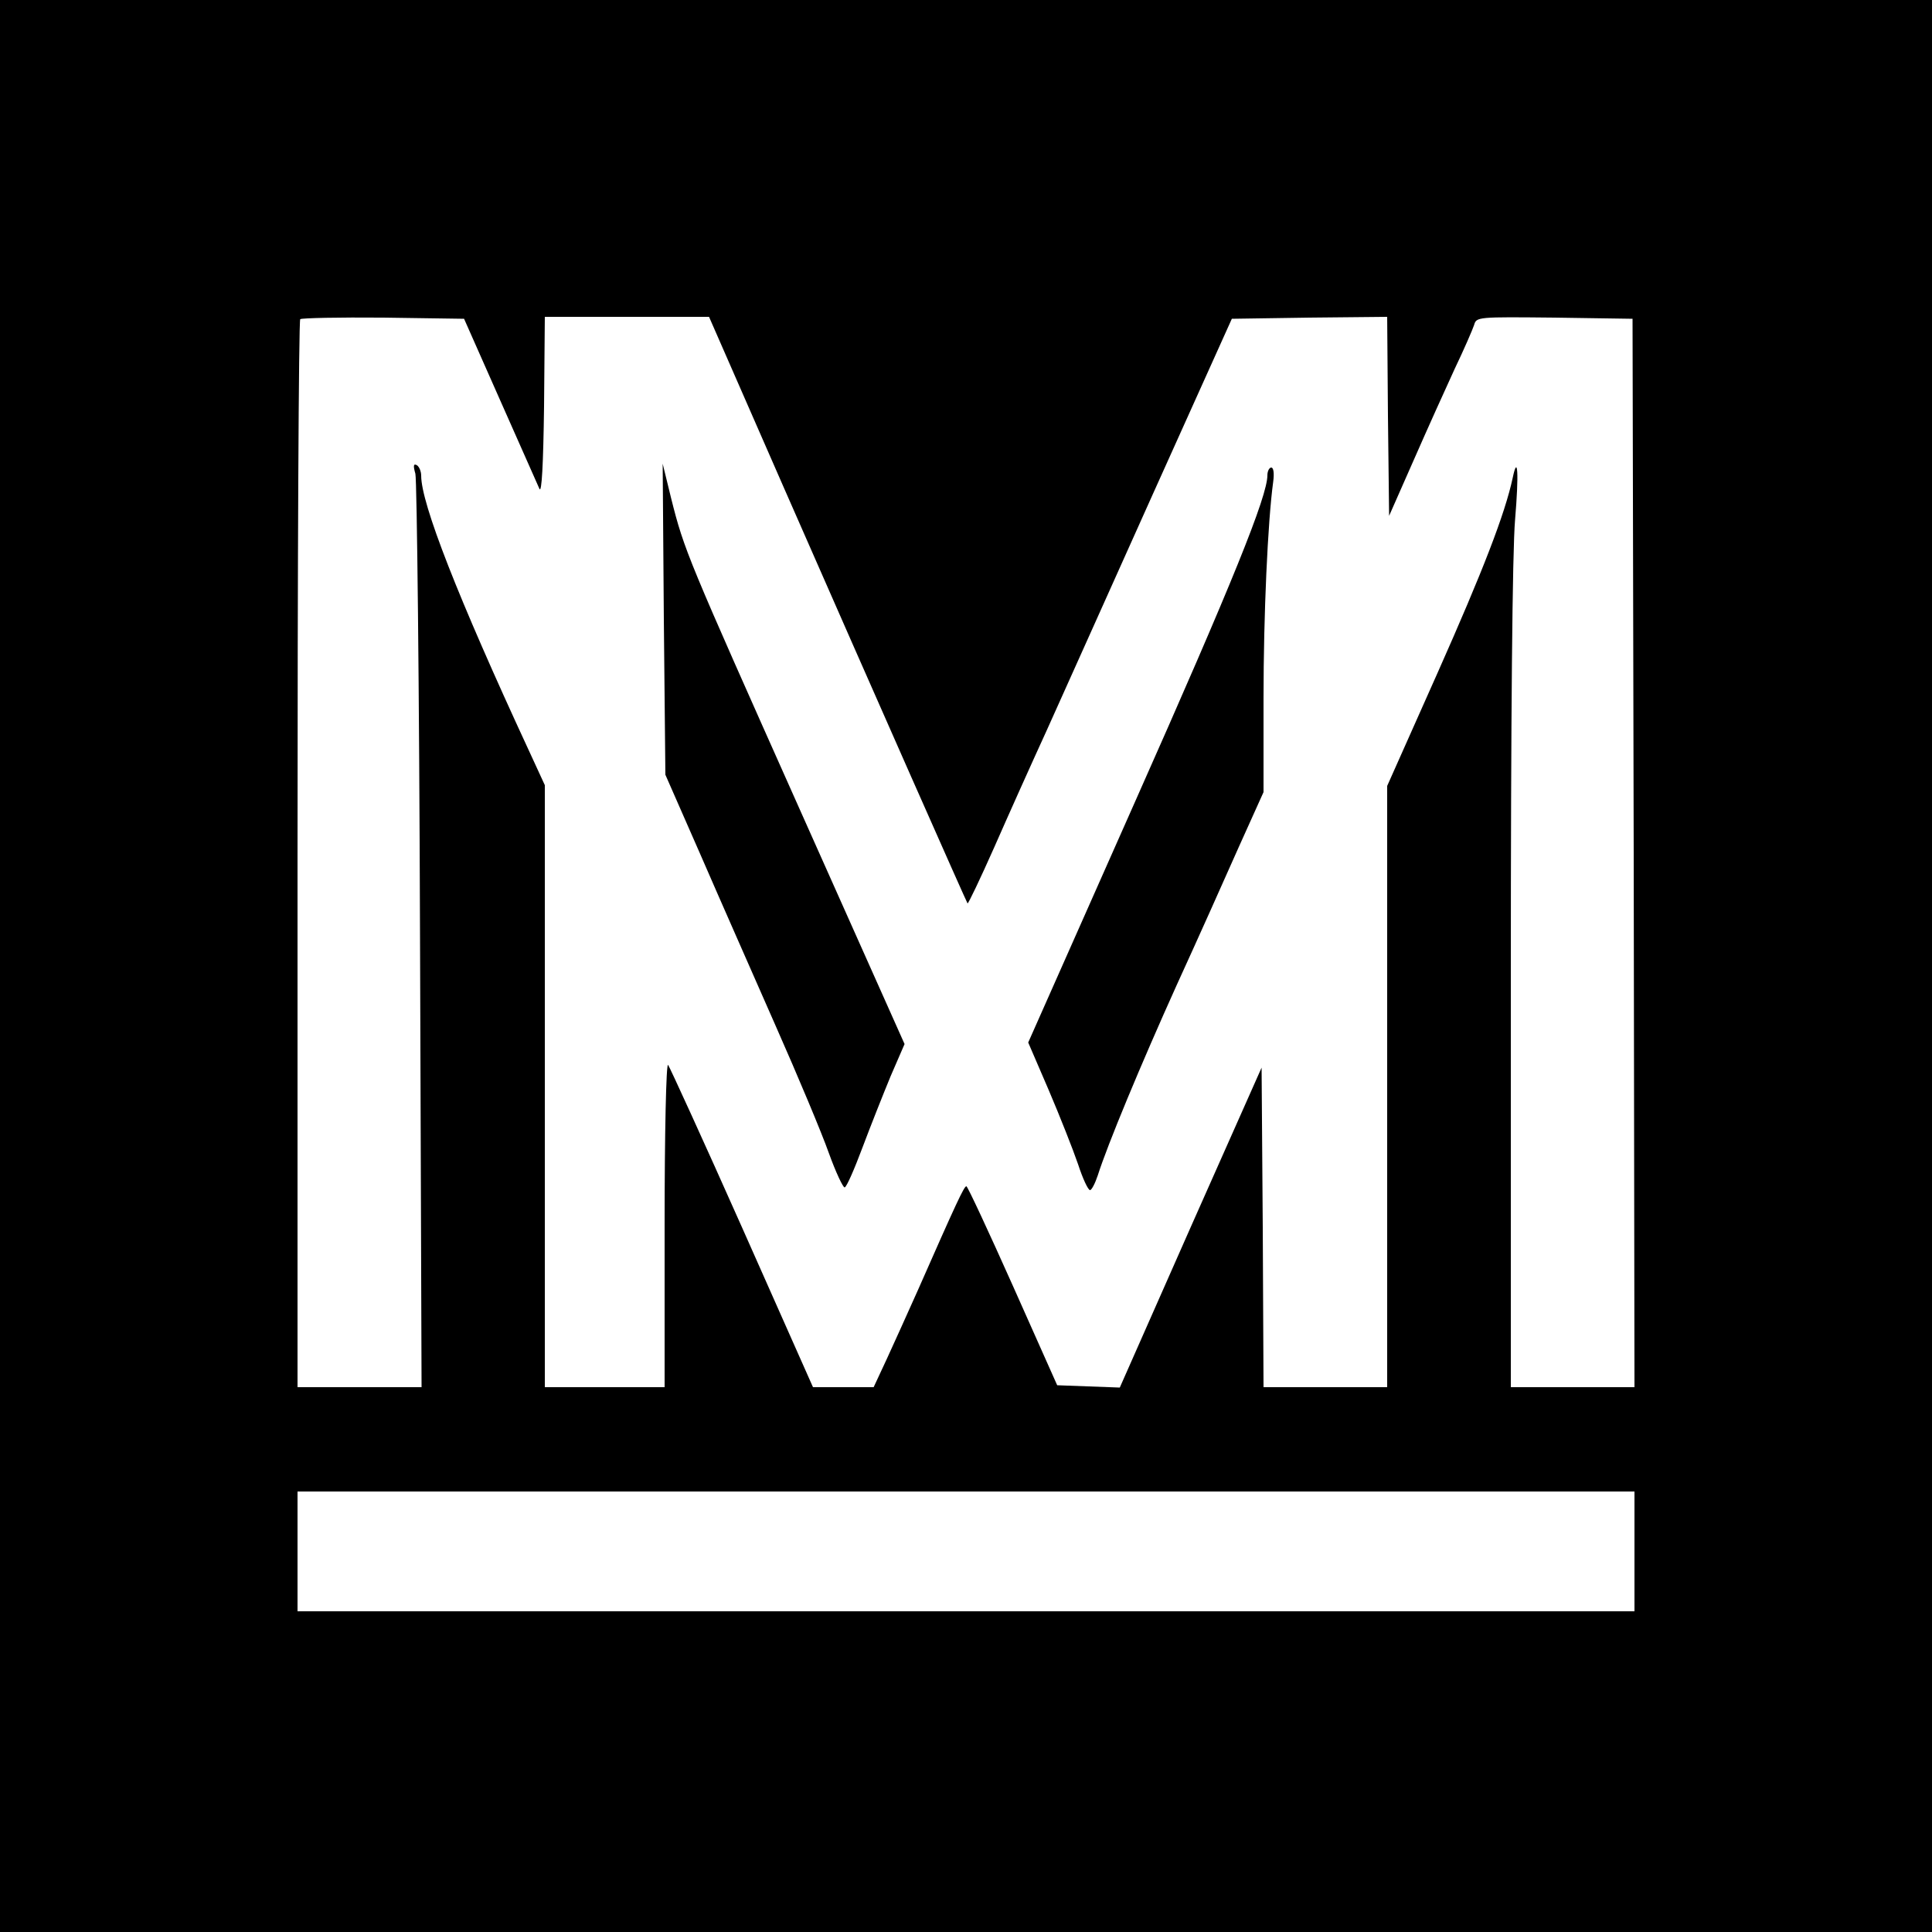
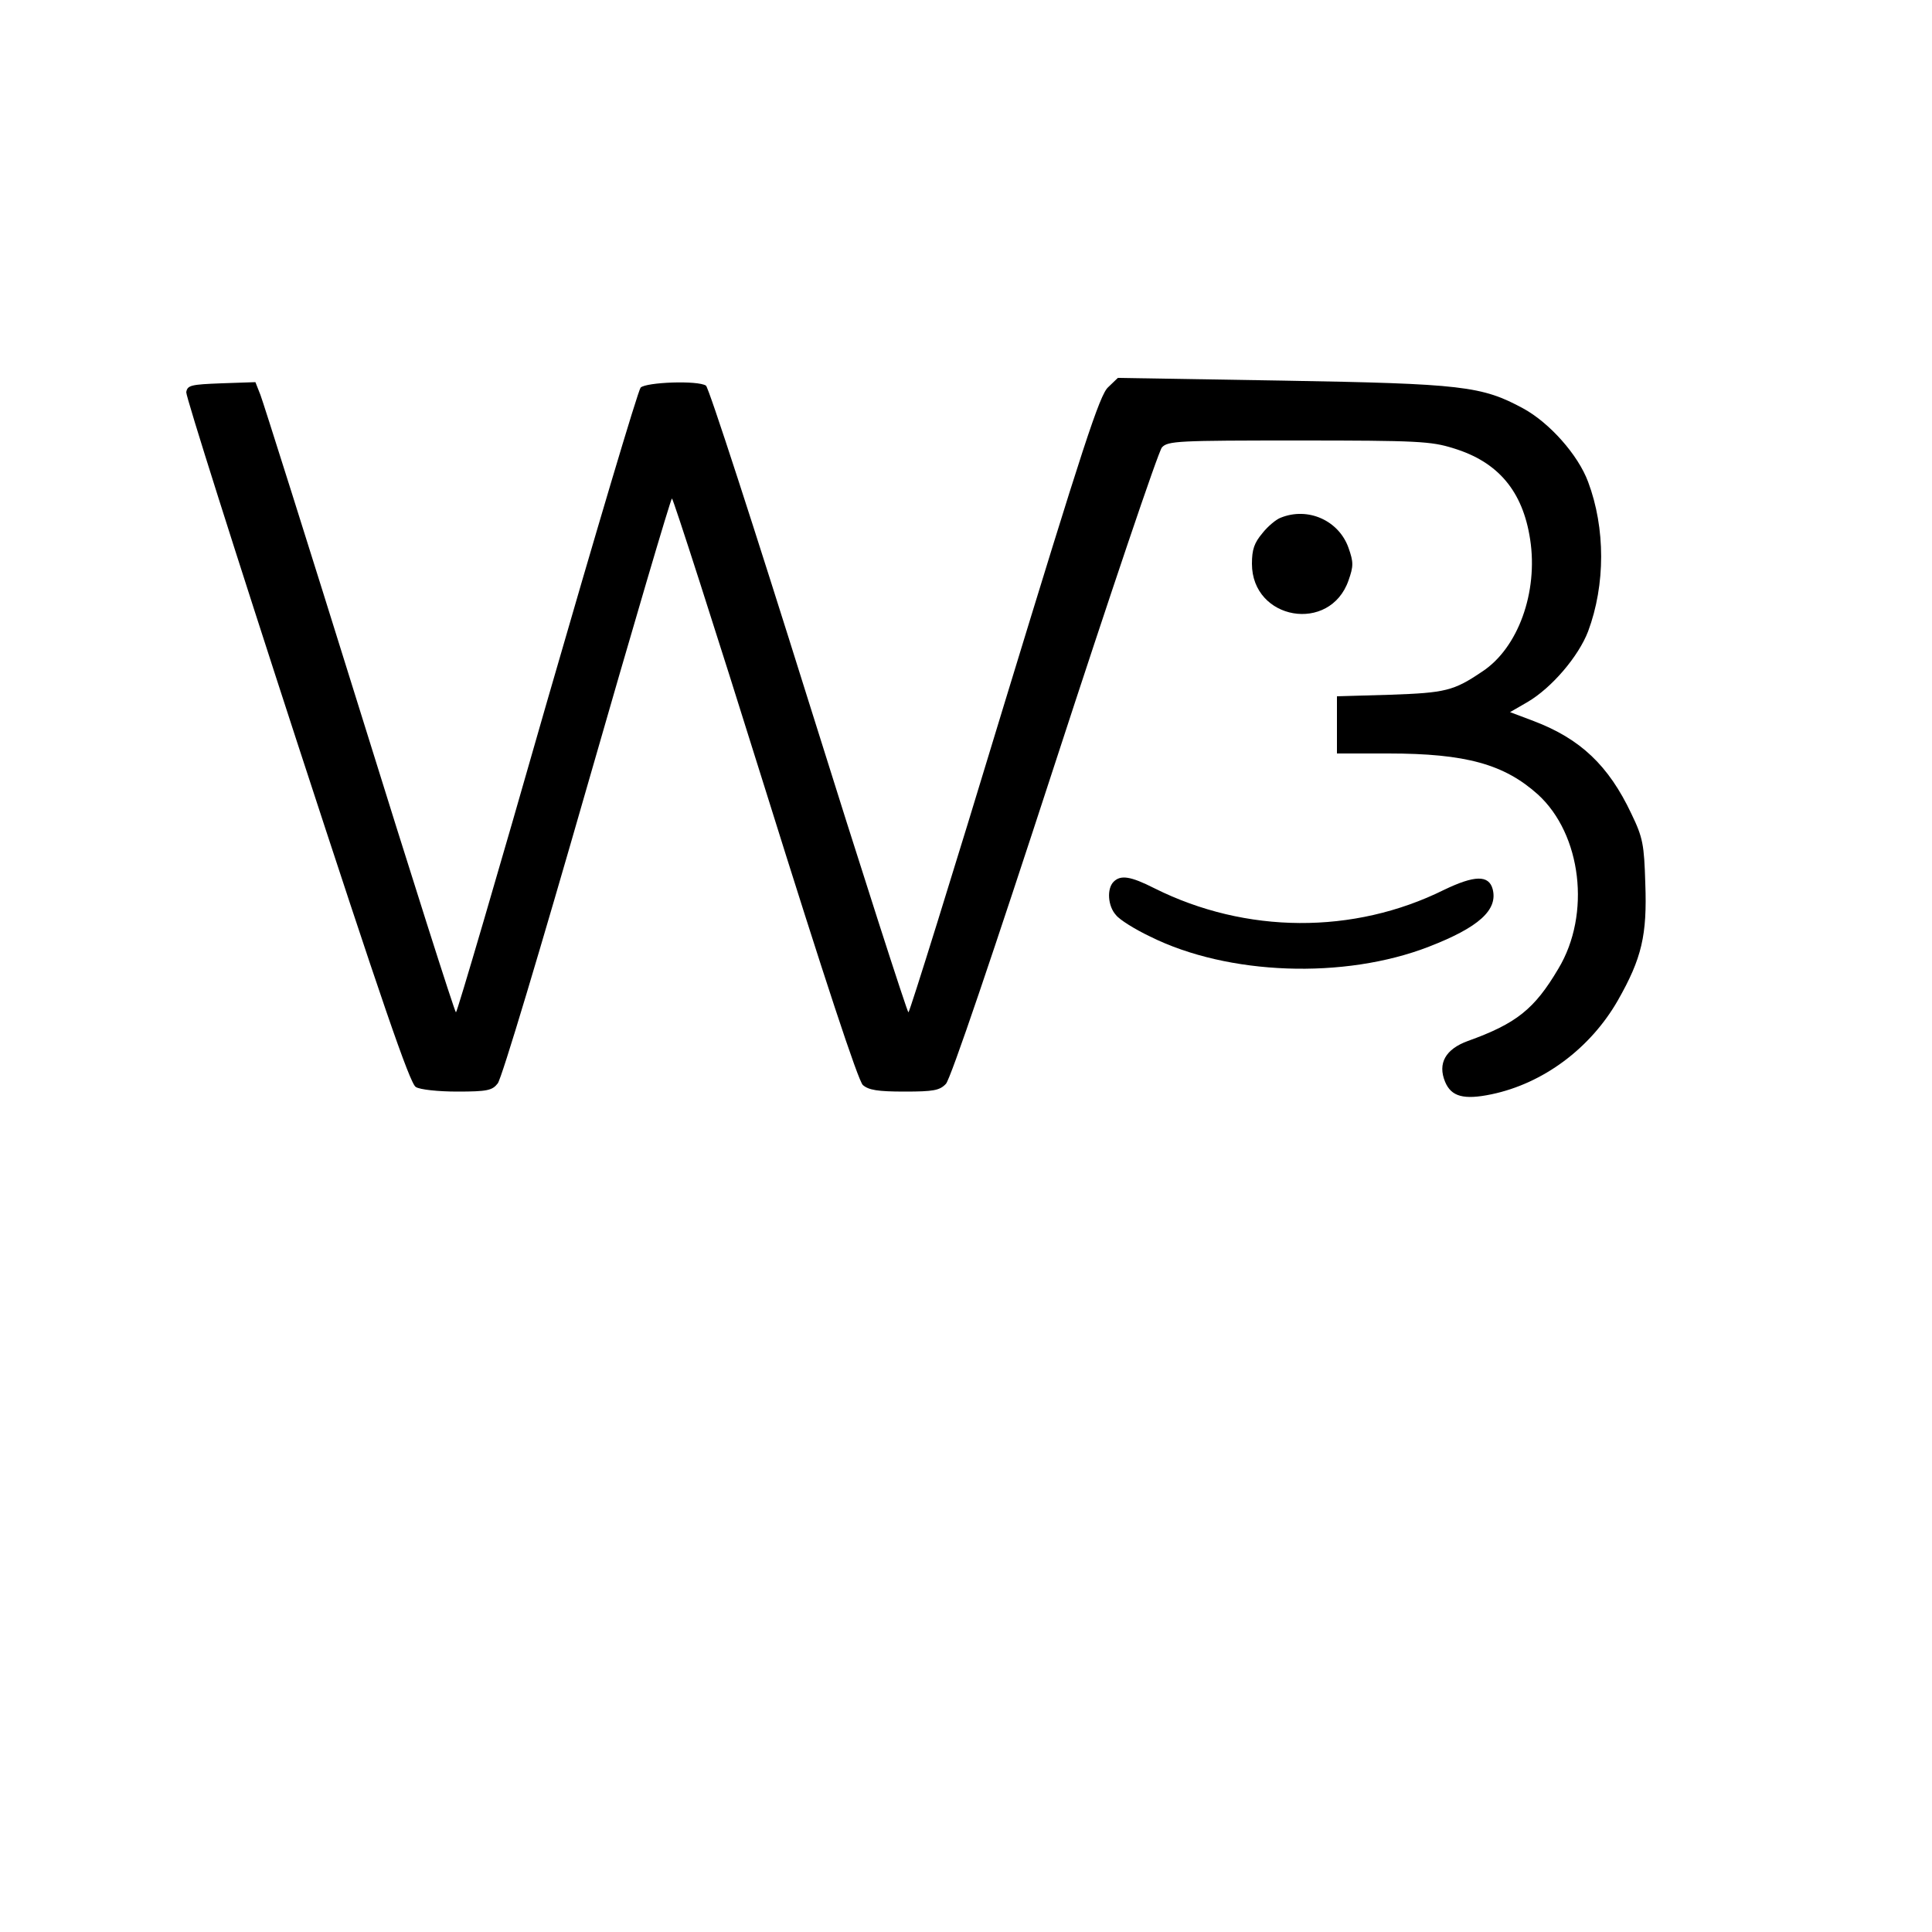
<svg xmlns="http://www.w3.org/2000/svg" version="1.0" width="500pt" height="500pt" viewBox="0 0 500 500" preserveAspectRatio="xMidYMid meet">
  <g transform="translate(0,500) scale(0.1,-0.1)" fill="#000000" stroke="none">
-     <path d="M0 2500 l0 -2500 2500 0 2500 0 0 2500 0 2500 -2500 0 -2500 0 0 -2500z m1294 1465 c51 -115 97 -219 102 -230 6 -13 10 63 12 213 l2 232 213 0 212 0 194 -443 c248 -565 472 -1071 475 -1075 2 -1 33 64 69 145 36 82 97 218 136 303 38 85 162 360 274 610 l205 455 201 3 201 2 2 -257 3 -258 64 145 c35 80 83 186 106 236 24 50 46 101 50 113 6 21 9 21 208 19 l202 -3 3 -1382 2 -1383 -160 0 -160 0 0 1059 c0 675 4 1106 11 1186 10 120 7 171 -6 109 -20 -94 -78 -243 -194 -504 l-131 -294 0 -778 0 -778 -160 0 -160 0 -2 414 -3 413 -184 -414 -183 -414 -81 3 -81 3 -115 258 c-63 141 -117 257 -120 257 -6 0 -26 -43 -126 -270 -26 -58 -62 -138 -80 -177 l-34 -73 -78 0 -79 0 -183 412 c-101 227 -188 417 -192 422 -5 6 -9 -178 -9 -412 l0 -422 -155 0 -155 0 0 779 0 779 -41 89 c-185 399 -279 640 -279 712 0 11 -5 23 -11 27 -9 5 -10 -1 -4 -22 4 -16 10 -554 12 -1196 l4 -1168 -160 0 -161 0 0 1378 c0 758 3 1382 7 1386 4 3 101 5 215 4 l209 -3 93 -210z m2936 -2980 l0 -155 -1730 0 -1730 0 0 155 0 155 1730 0 1730 0 0 -155z" />
-     <path d="M1718 3397 l4 -402 90 -205 c49 -113 137 -312 195 -444 58 -131 120 -279 138 -330 18 -50 37 -90 41 -89 5 1 25 47 46 103 21 56 54 139 73 185 l36 83 -272 609 c-291 652 -298 668 -332 803 l-22 90 3 -403z" />
-     <path d="M3280 3770 c0 -54 -90 -277 -343 -846 l-276 -622 53 -123 c29 -68 63 -154 76 -192 12 -37 26 -67 31 -67 4 0 13 17 20 38 25 79 111 286 204 492 54 118 126 279 161 358 l64 142 0 243 c0 217 11 458 25 560 3 22 1 37 -5 37 -5 0 -10 -9 -10 -20z" />
+     <path d="M2868 3998 c-22 -19 -65 -152 -269 -820 -133 -439 -245 -798 -248 -798 -3 0 -120 363 -259 807 -139 444 -258 811 -265 815 -21 14 -154 9 -169 -5 -7 -8 -116 -375 -243 -815 -126 -441 -232 -802 -235 -802 -3 0 -115 352 -249 783 -134 430 -250 797 -257 815 l-13 33 -88 -3 c-79 -3 -88 -5 -91 -23 -1 -11 128 -418 286 -903 219 -671 293 -887 308 -895 10 -7 59 -12 107 -12 78 0 91 3 105 21 10 11 113 356 231 767 118 411 217 747 220 747 3 0 112 -338 241 -751 155 -496 241 -756 253 -767 15 -13 38 -17 108 -17 75 0 91 3 107 20 12 12 124 343 281 825 144 442 269 812 278 822 15 17 43 18 353 18 308 0 344 -2 401 -20 116 -35 180 -111 199 -236 21 -136 -31 -281 -124 -342 -74 -50 -95 -55 -238 -60 l-138 -4 0 -74 0 -74 133 0 c201 0 300 -28 387 -106 113 -103 138 -310 53 -451 -62 -105 -109 -142 -234 -187 -58 -21 -79 -58 -59 -106 16 -38 48 -47 120 -32 134 28 256 119 327 243 62 109 76 169 71 303 -3 100 -6 118 -36 180 -59 125 -132 194 -253 240 l-61 23 45 26 c63 37 132 118 157 183 45 121 45 267 0 387 -26 70 -100 153 -168 190 -107 58 -157 64 -623 72 l-426 7 -25 -24z" />
+     <path d="M3314 3660 c-11 -4 -33 -22 -47 -40 -21 -25 -27 -42 -27 -79 0 -146 202 -181 250 -43 13 37 13 47 0 84 -25 71 -105 107 -176 78z" />
+     <path d="M2882 2718 c-18 -18 -15 -63 6 -86 9 -12 49 -37 89 -56 201 -100 502 -111 721 -26 129 50 179 95 165 149 -10 37 -47 36 -126 -2 -234 -116 -513 -114 -749 4 -63 32 -88 35 -106 17z" />
  </g>
</svg>
